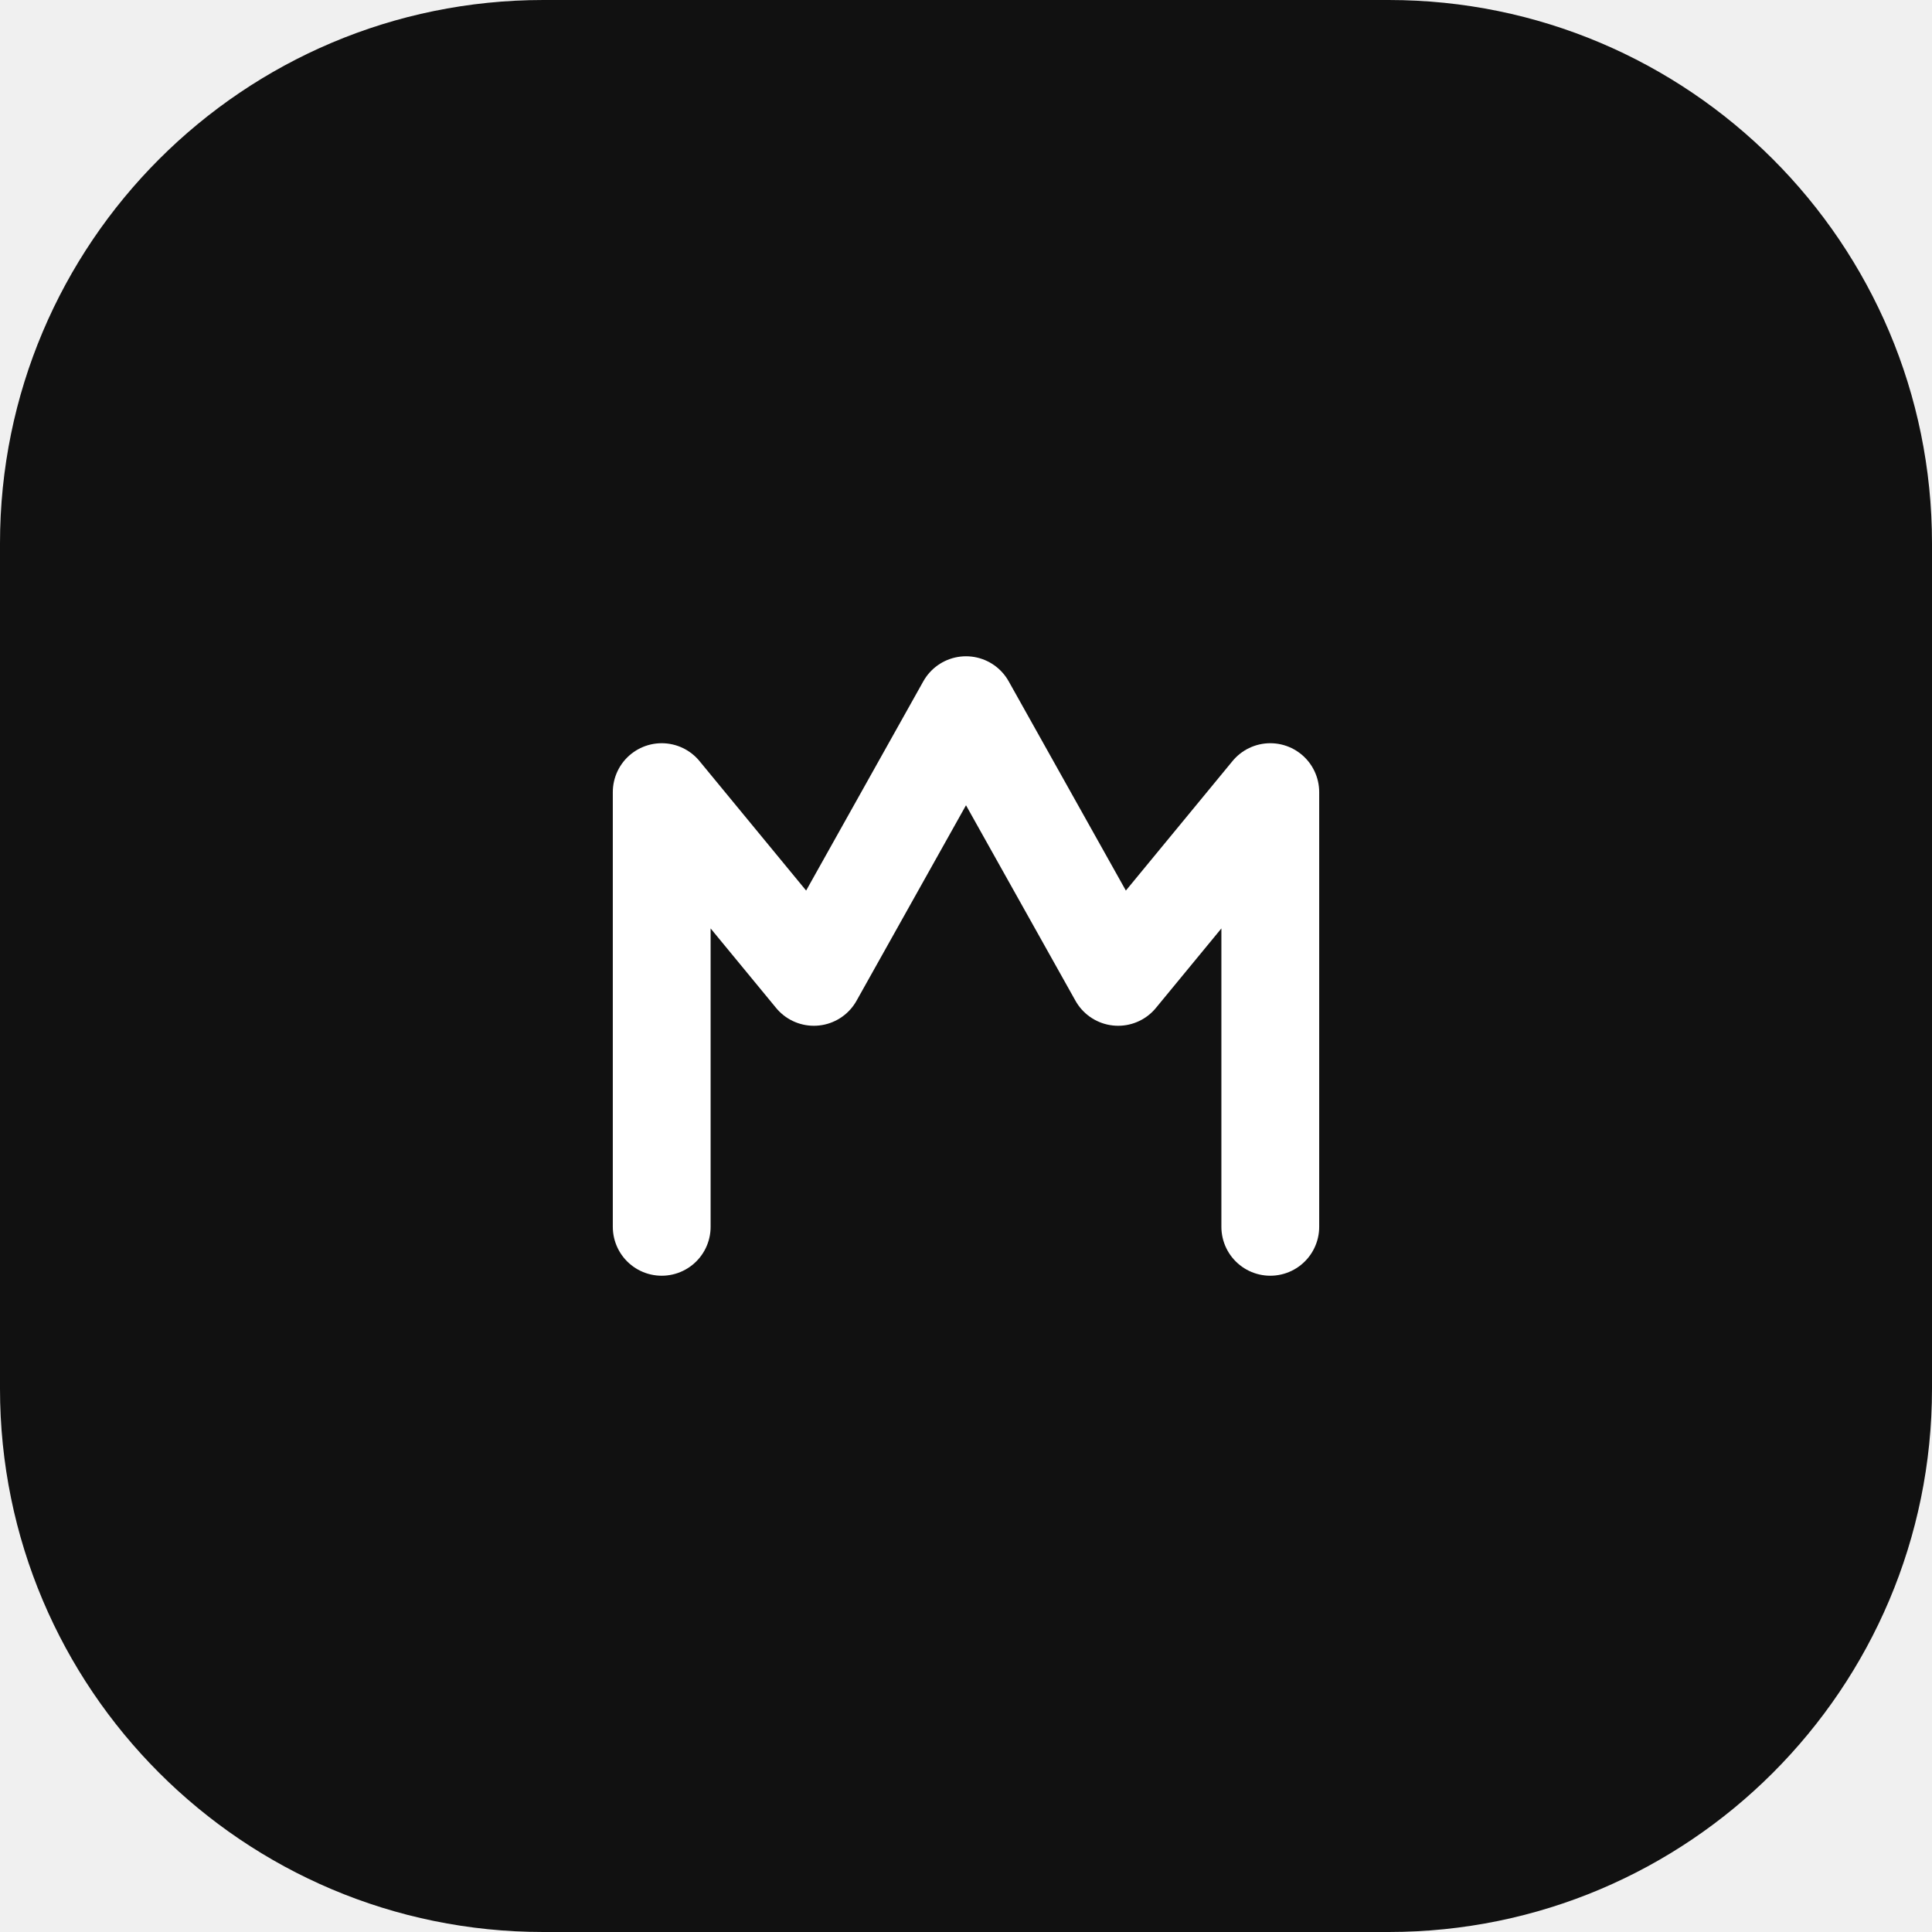
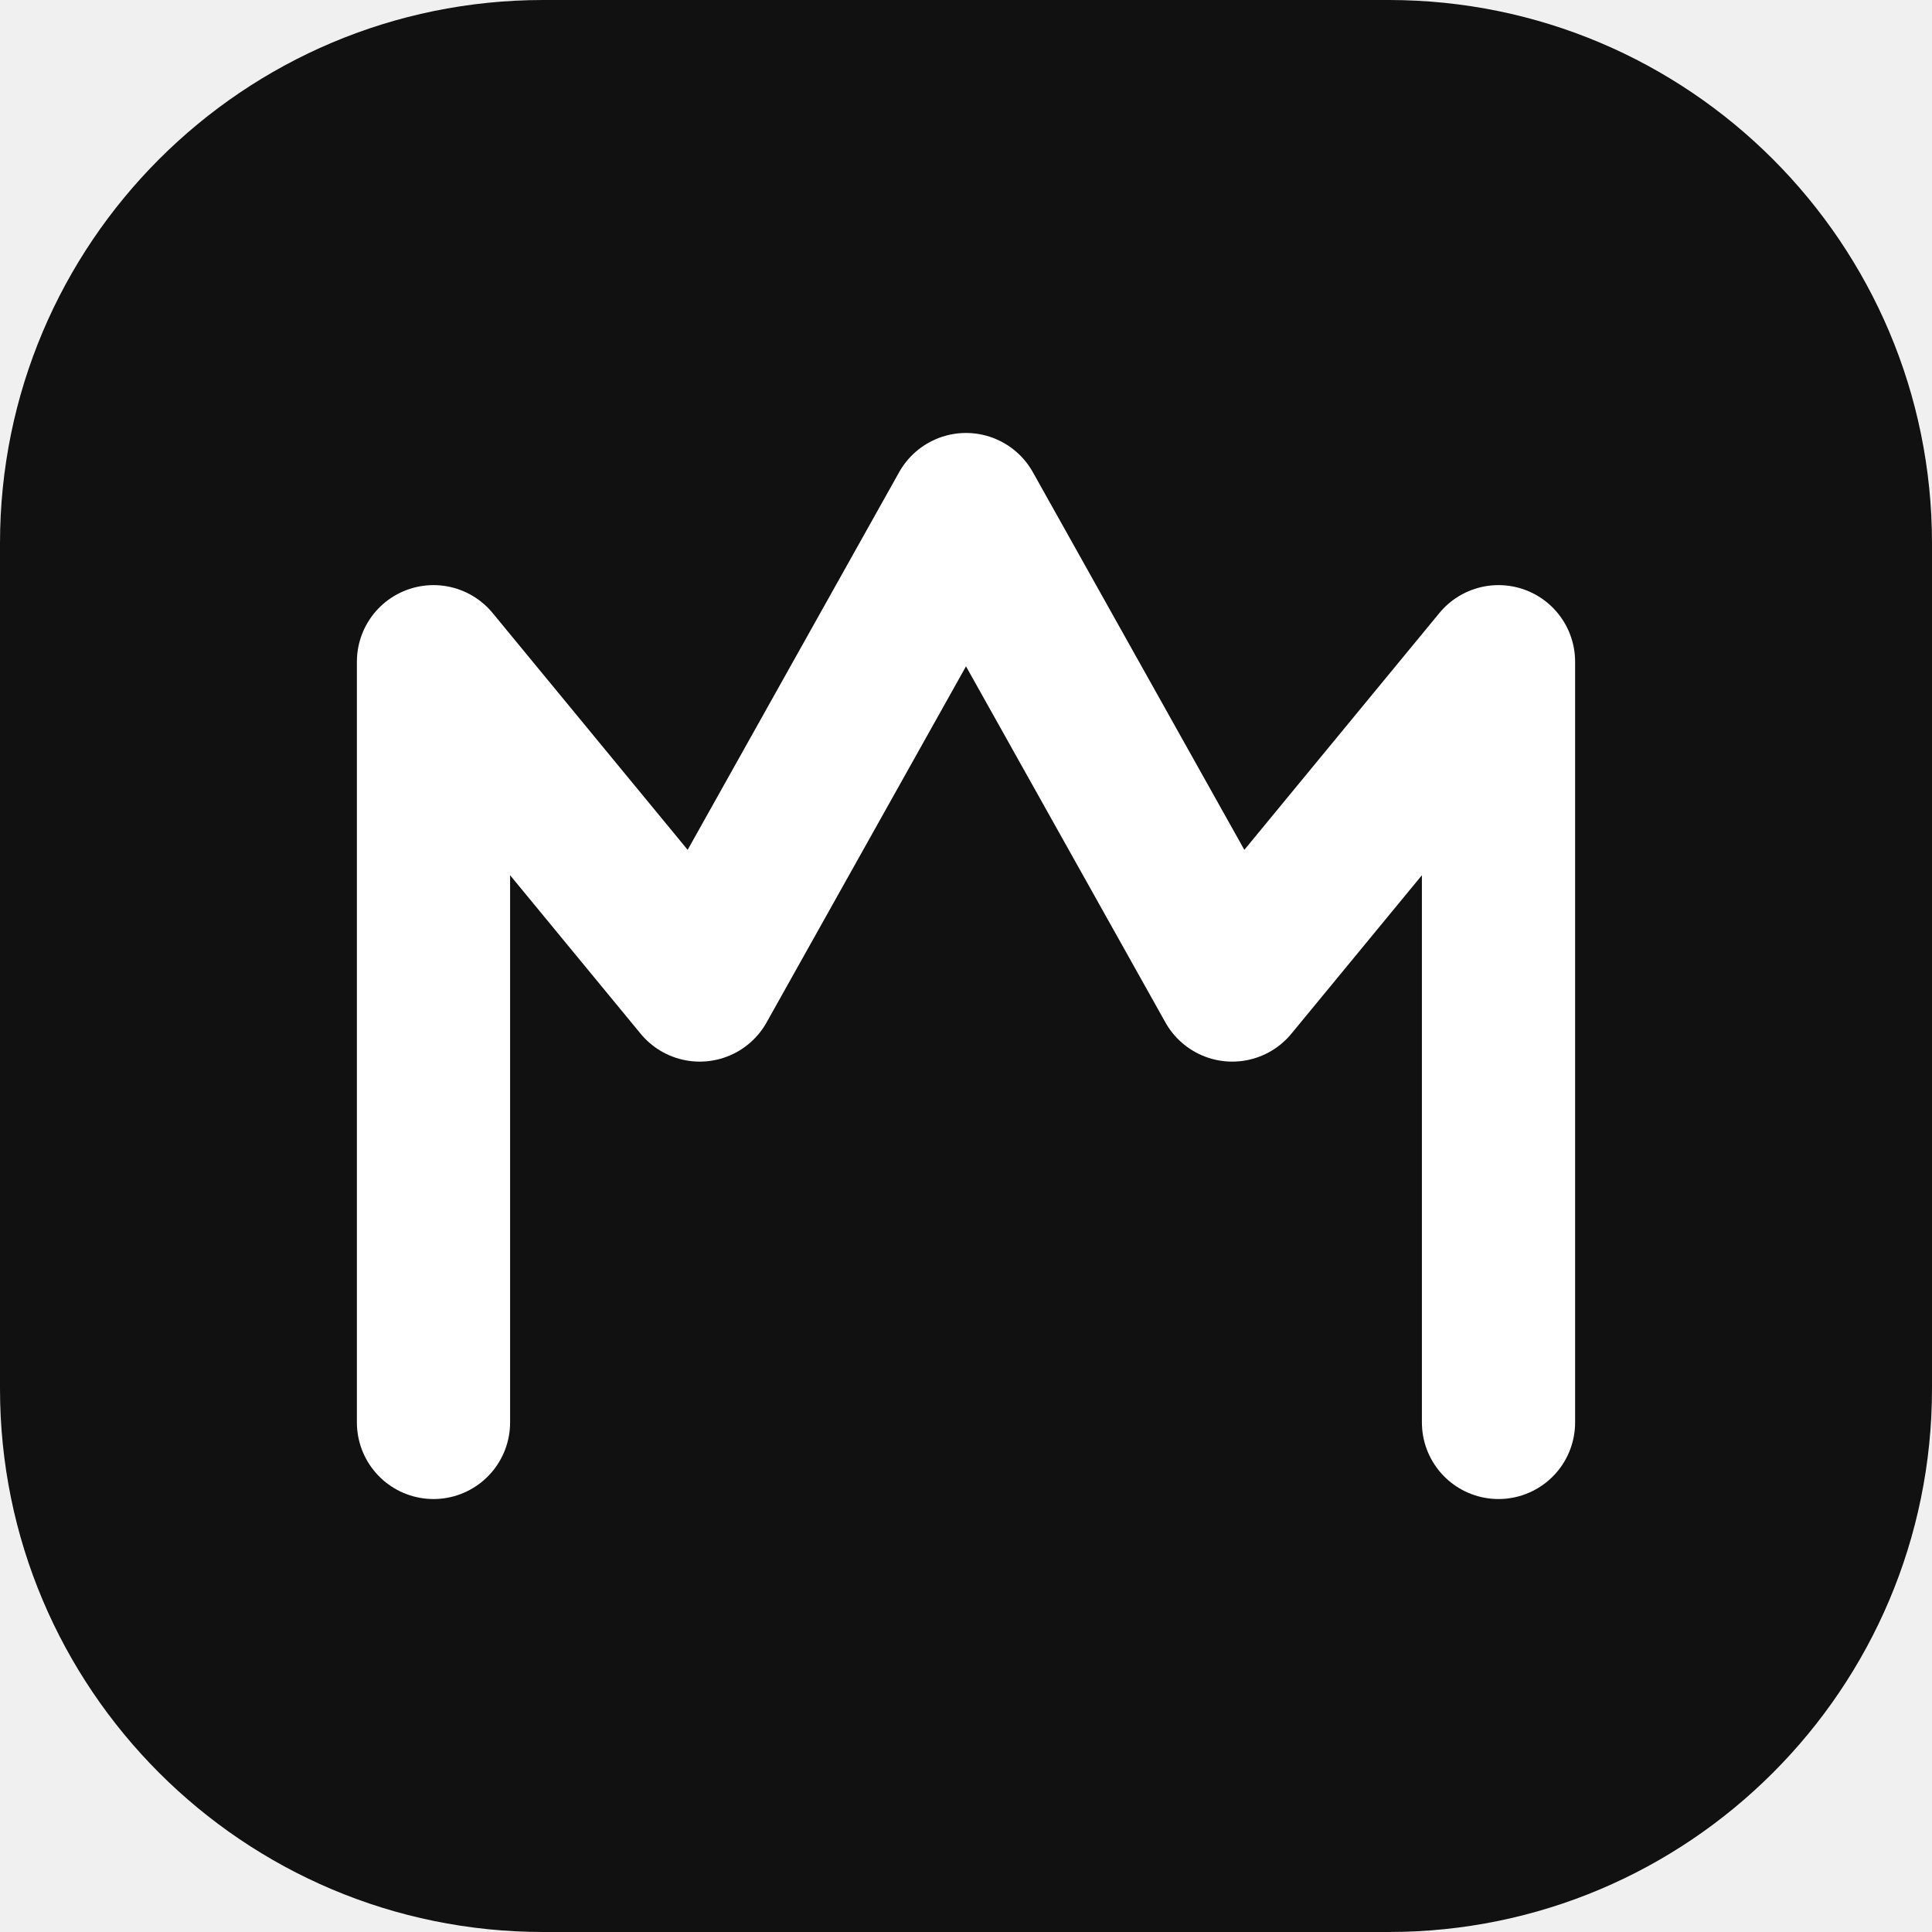
<svg xmlns="http://www.w3.org/2000/svg" width="32" height="32" viewBox="0 0 32 32" fill="none">
  <rect width="32" height="32" rx="9" fill="#111111" />
-   <path d="M10.96 20.32V13.12L13.48 16.18L16 11.68L18.52 16.18L21.04 13.12V20.32" stroke="white" stroke-width="1.62" stroke-linecap="round" stroke-linejoin="round" />
+   <path d="M10.96 20.32V13.12L13.48 16.18L16 11.68L18.52 16.18L21.04 13.12V20.32" fill="none" stroke="#FFFFFF" stroke-width="1.45" stroke-linecap="round" stroke-linejoin="round" transform="translate(16 16) scale(1.75) translate(-16 -16)" />
</svg>
